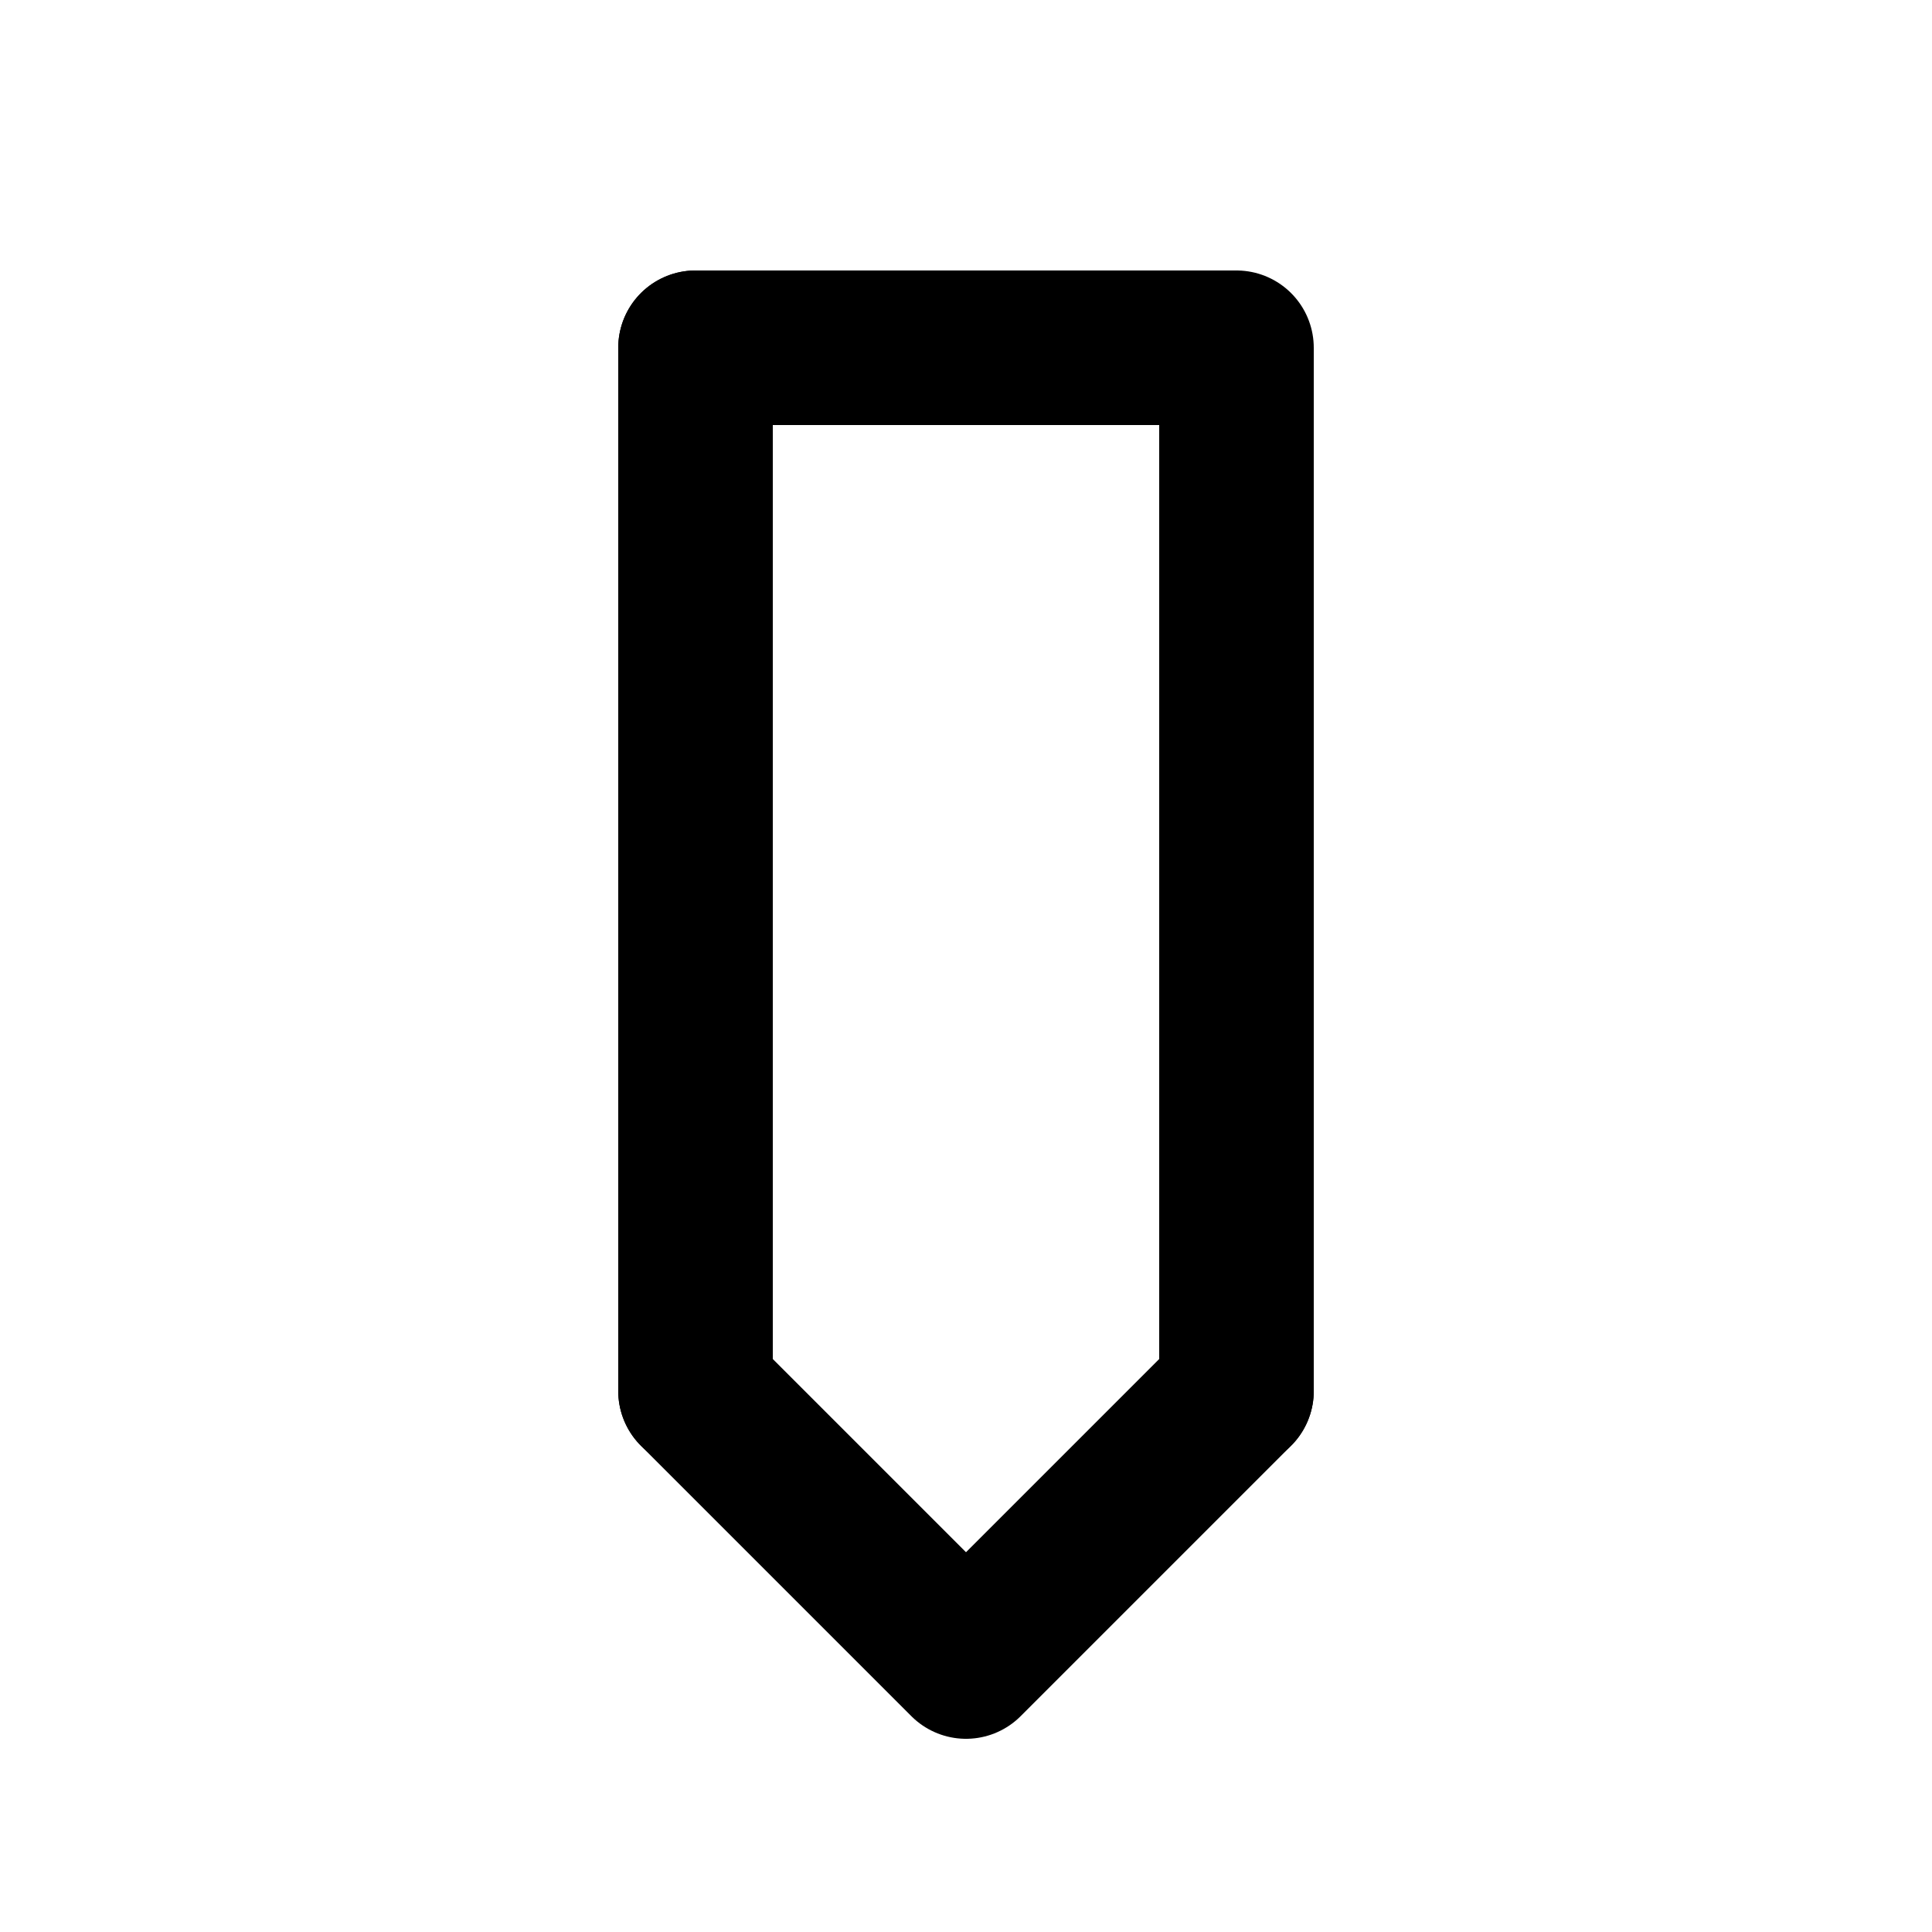
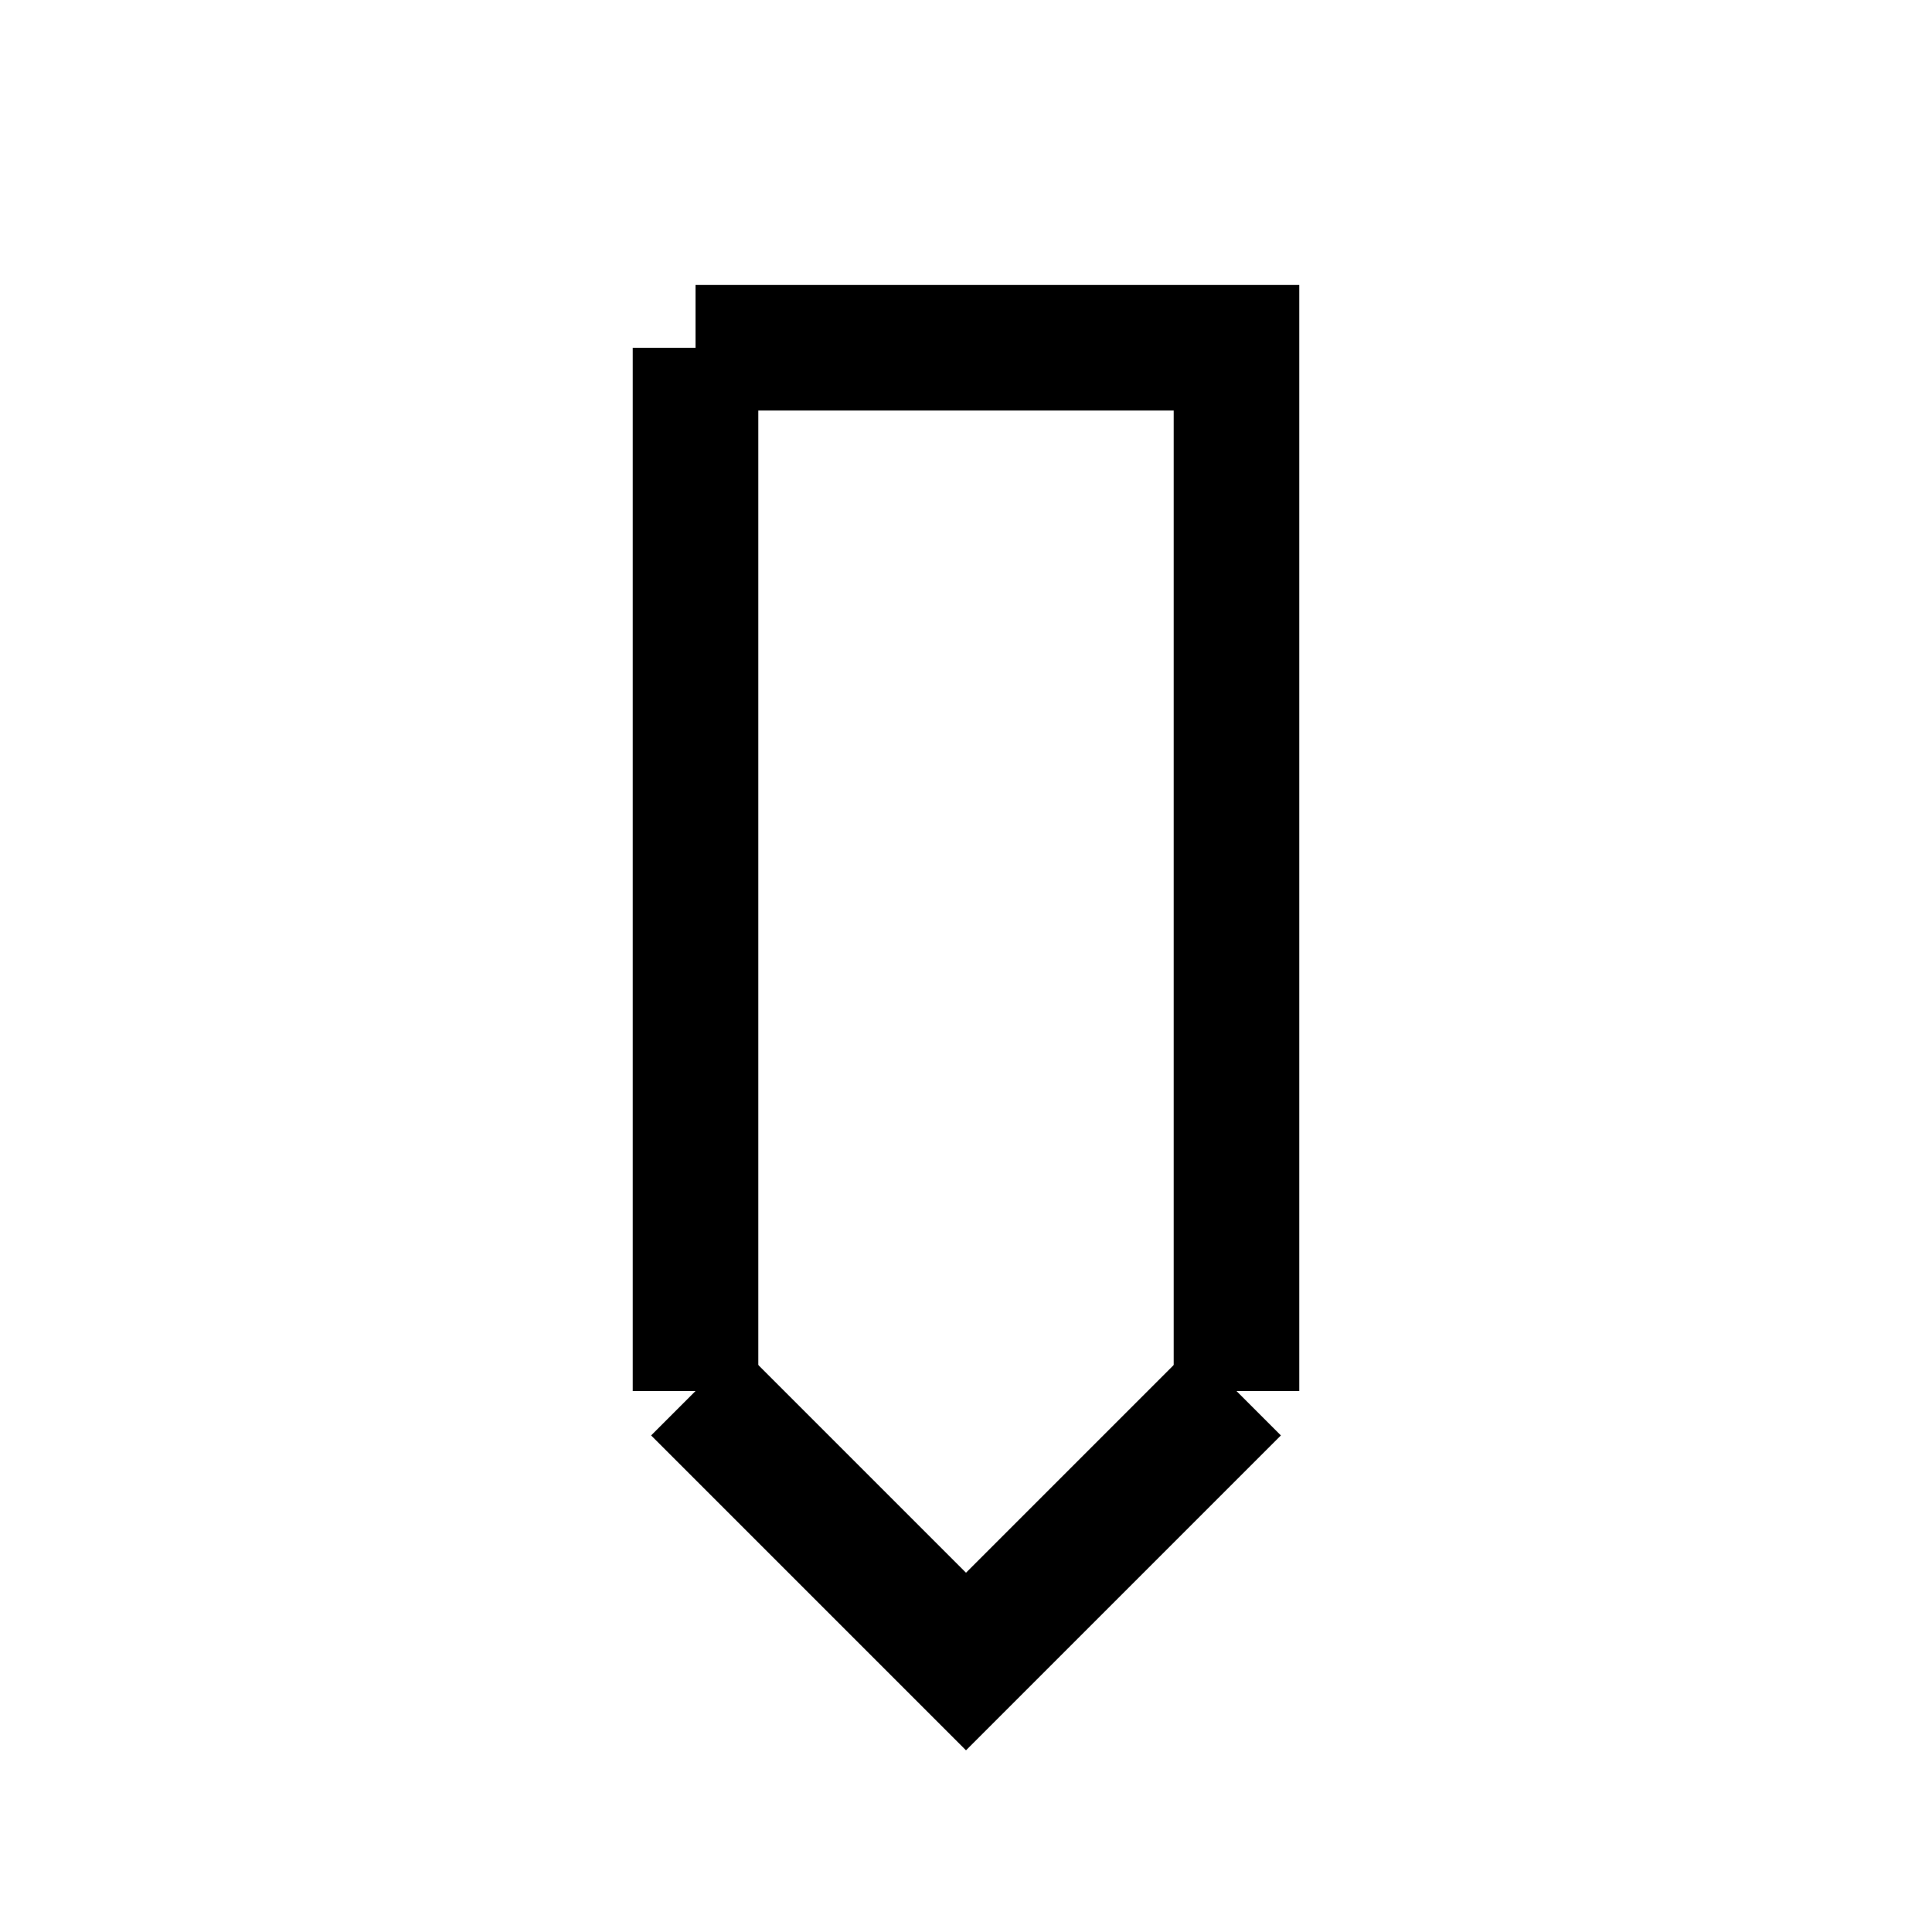
<svg xmlns="http://www.w3.org/2000/svg" viewBox="0 0 100 100" aria-hidden="true">
-   <g fill="none" stroke="#000" stroke-width="8" stroke-linecap="round" stroke-linejoin="round">
+   <g fill="none" stroke="#000" stroke-width="6.5" stroke-linecap="butt" stroke-linejoin="miter" stroke-miterlimit="3">
    <path d="M36 18V72" />
    <path d="M36 18L64 18V72" />
    <path d="M36 72L50 86L64 72" />
  </g>
</svg>
